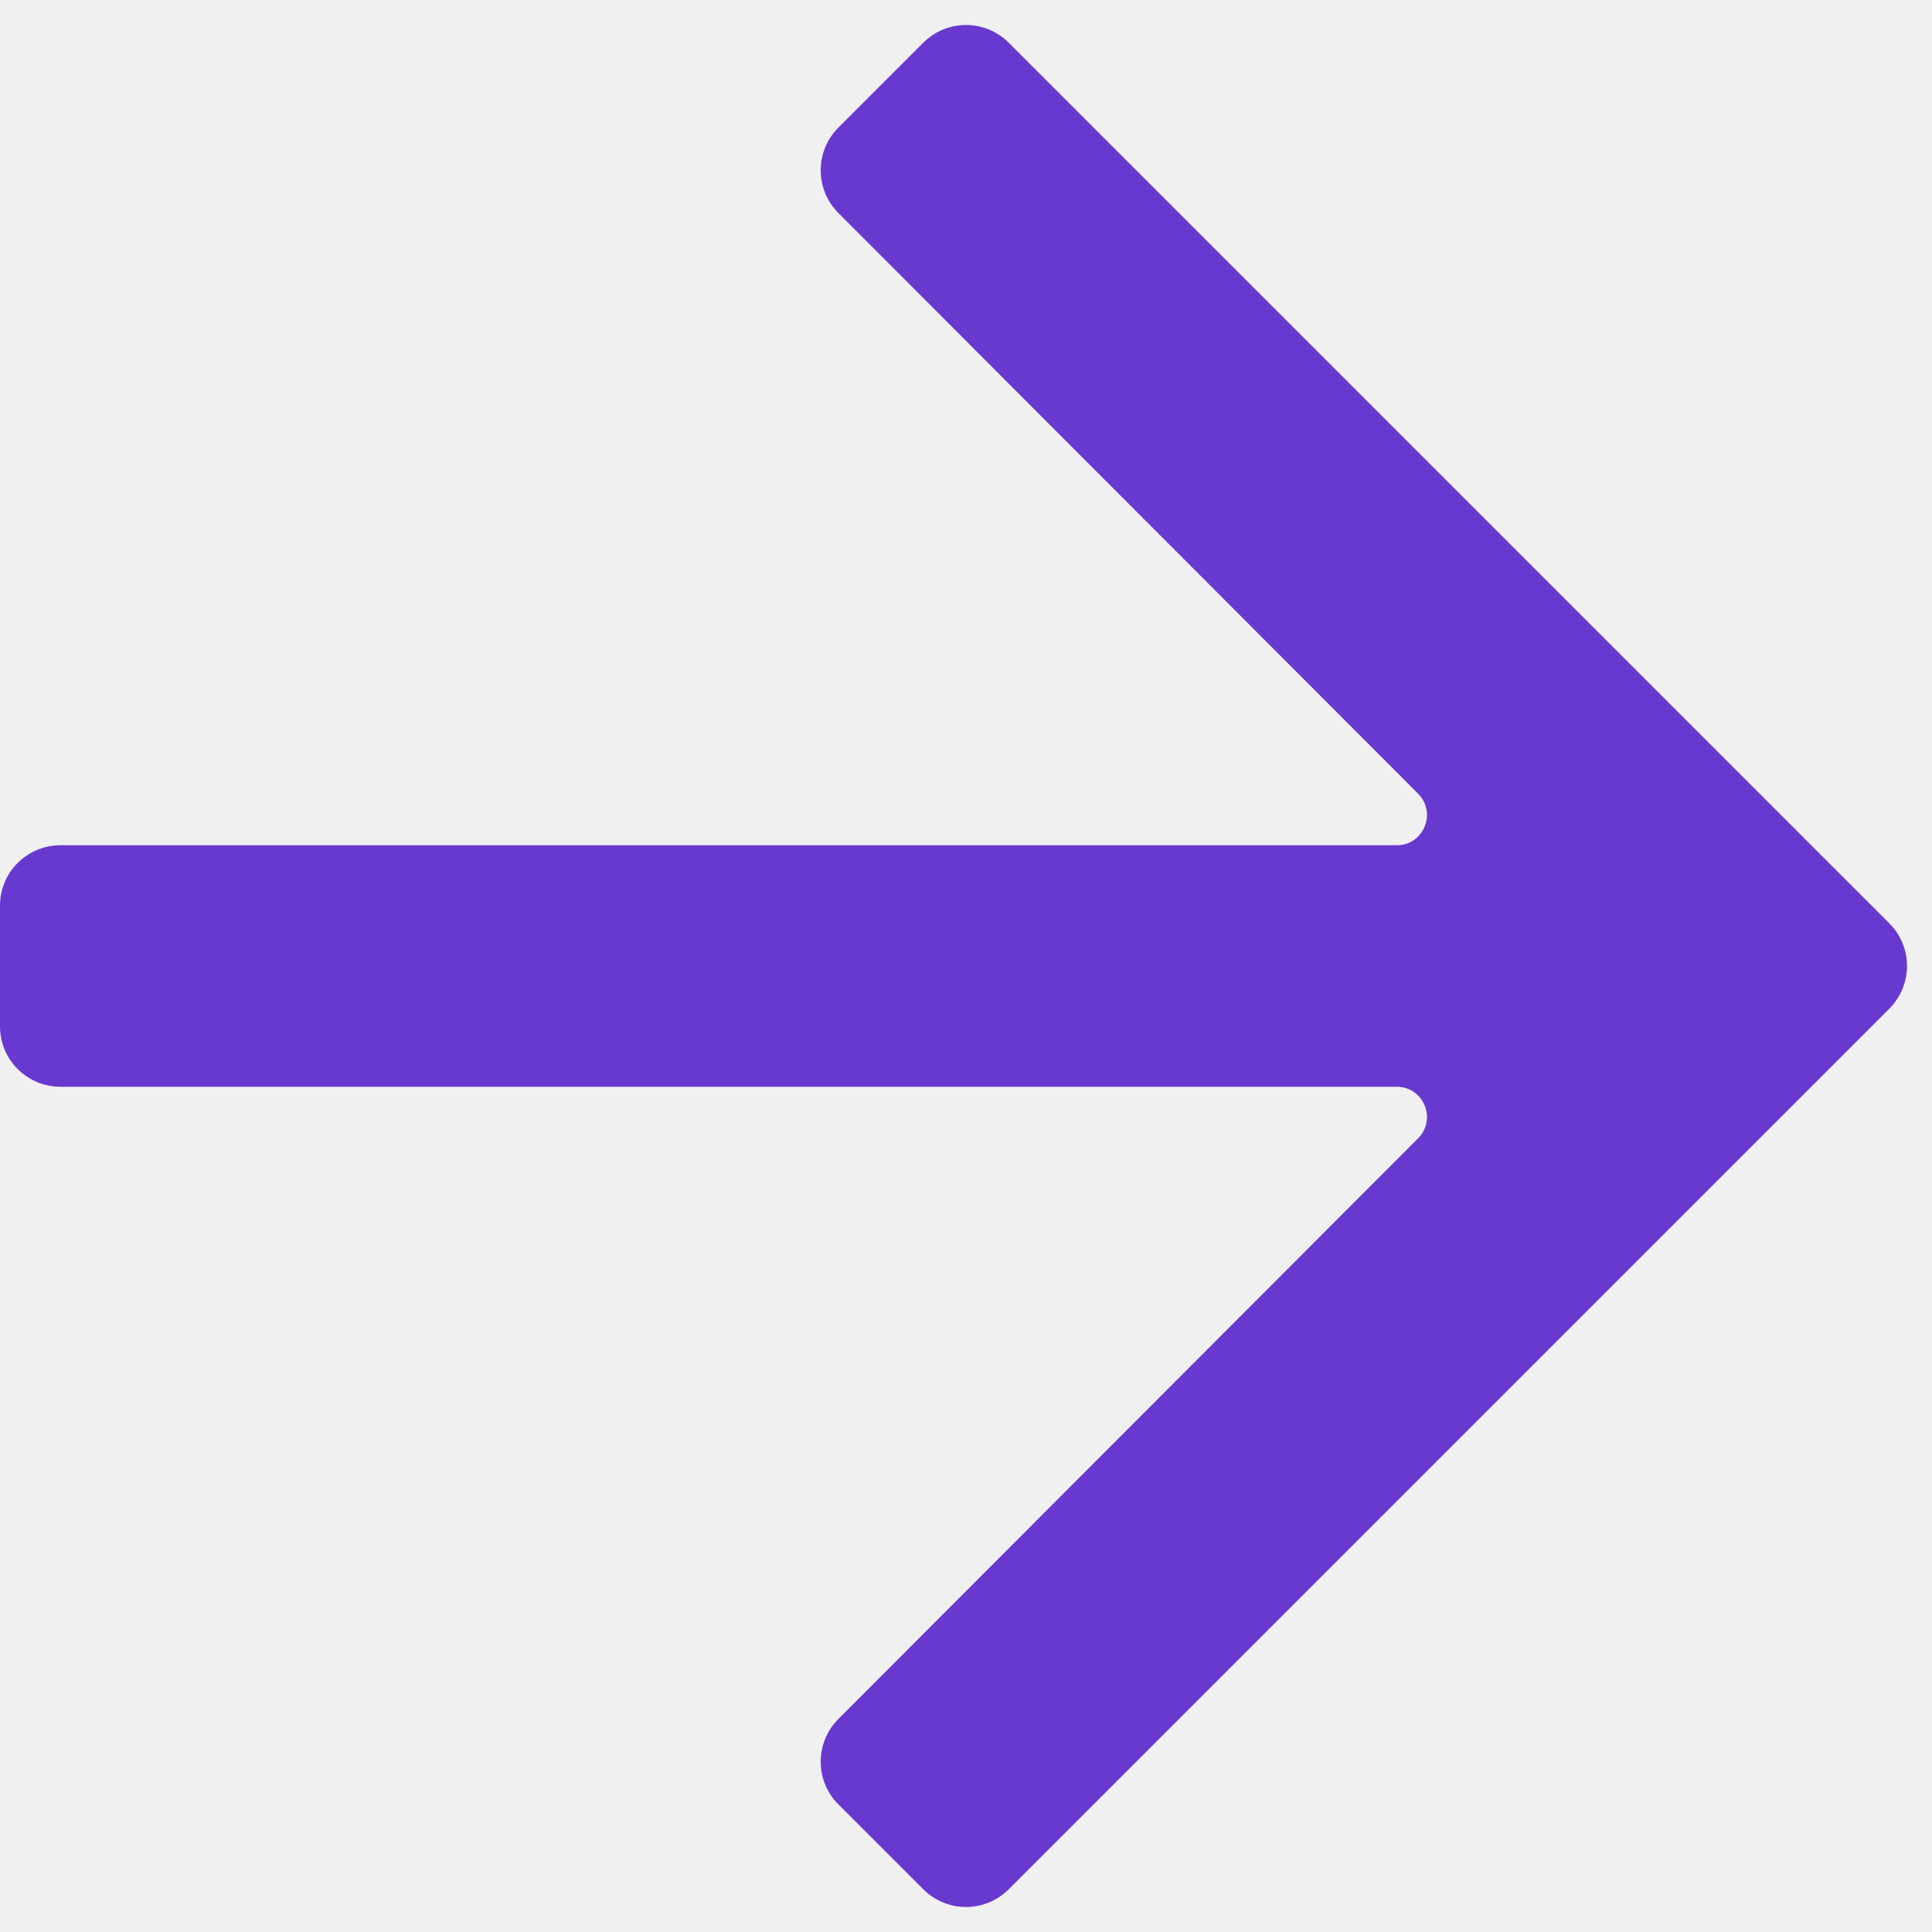
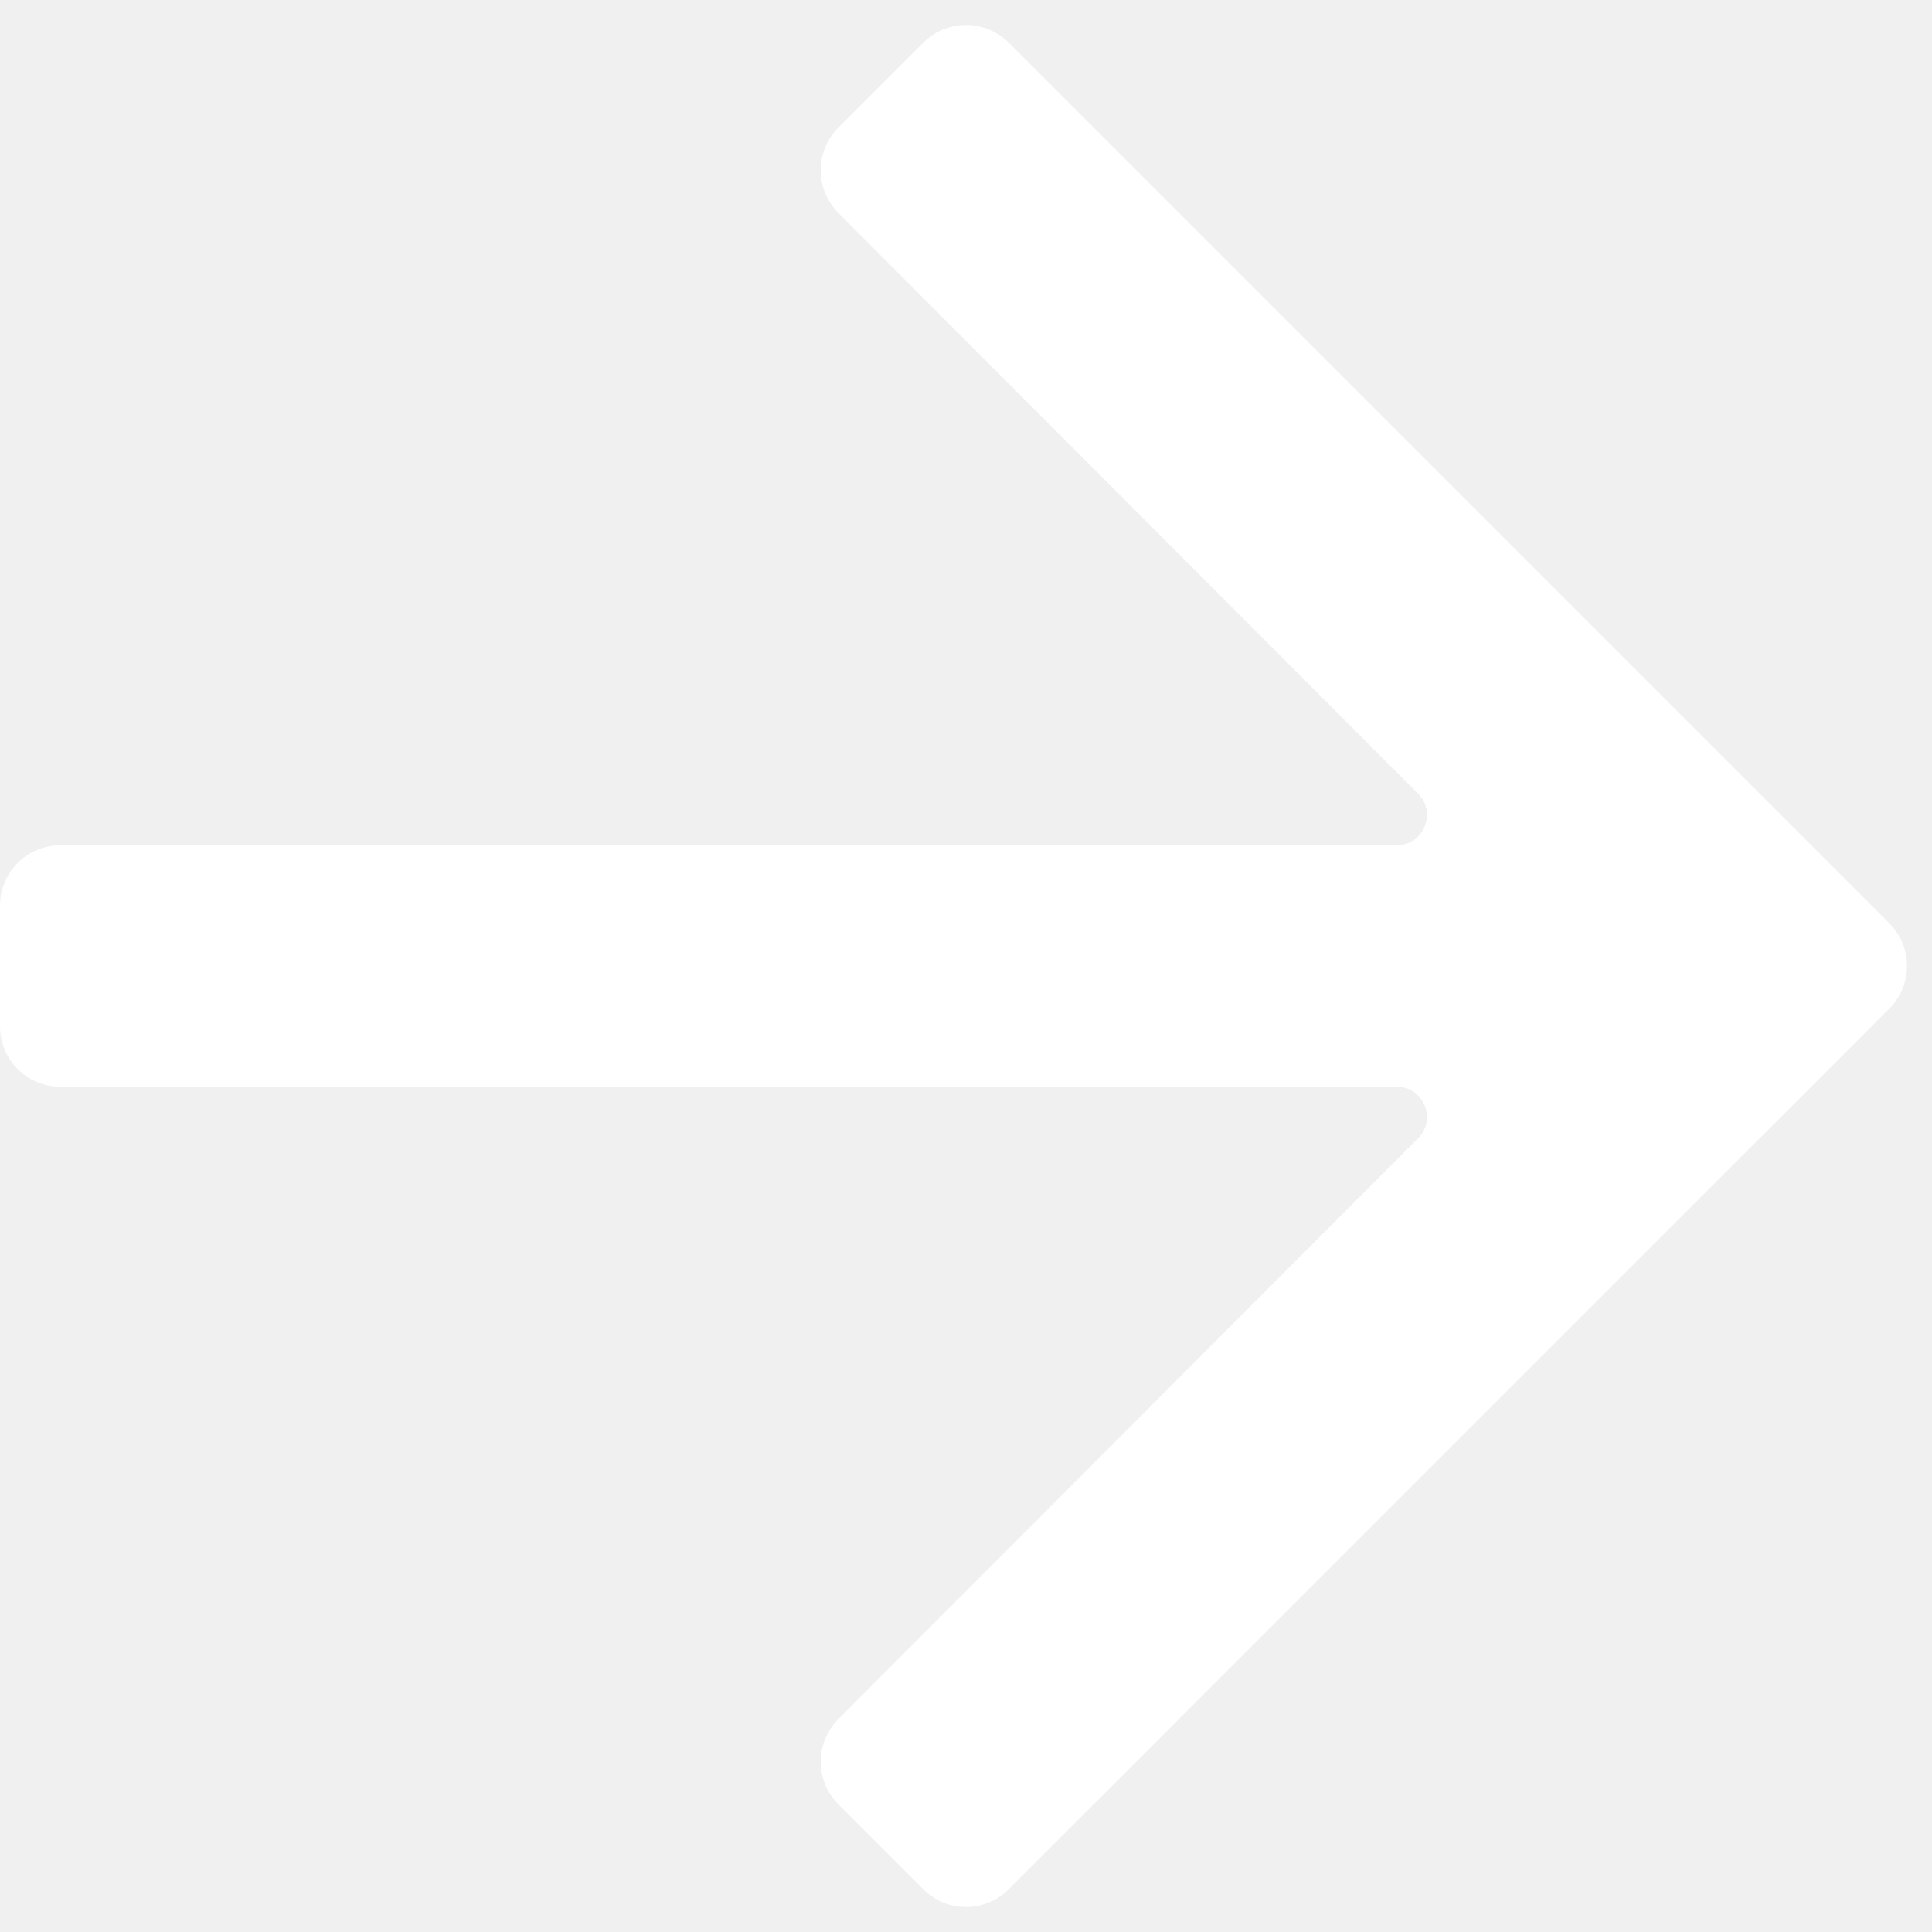
<svg xmlns="http://www.w3.org/2000/svg" width="16" height="16" viewBox="0 0 16 16" fill="none">
-   <path d="M8.354 15.646C8.158 15.842 7.842 15.842 7.646 15.646L6.943 14.943C6.748 14.748 6.748 14.432 6.943 14.236L11.744 9.427C11.901 9.269 11.79 9 11.567 9L0.5 9C0.224 9 -6.3153e-07 8.776 -6.55671e-07 8.5L-7.43094e-07 7.5C-7.67235e-07 7.224 0.224 7 0.5 7L11.567 7C11.79 7 11.901 6.731 11.744 6.573L6.943 1.764C6.748 1.568 6.748 1.252 6.943 1.057L7.646 0.354C7.842 0.158 8.158 0.158 8.354 0.354L15.646 7.646C15.842 7.842 15.842 8.158 15.646 8.354L8.354 15.646Z" fill="#6839CF" />
+   <path d="M8.354 15.646C8.158 15.842 7.842 15.842 7.646 15.646L6.943 14.943C6.748 14.748 6.748 14.432 6.943 14.236L11.744 9.427C11.901 9.269 11.79 9 11.567 9L0.5 9C0.224 9 -6.3153e-07 8.776 -6.55671e-07 8.5L-7.43094e-07 7.5C-7.67235e-07 7.224 0.224 7 0.5 7L11.567 7C11.79 7 11.901 6.731 11.744 6.573L6.943 1.764C6.748 1.568 6.748 1.252 6.943 1.057L7.646 0.354C7.842 0.158 8.158 0.158 8.354 0.354L15.646 7.646C15.842 7.842 15.842 8.158 15.646 8.354L8.354 15.646Z" fill="white" />
</svg>
